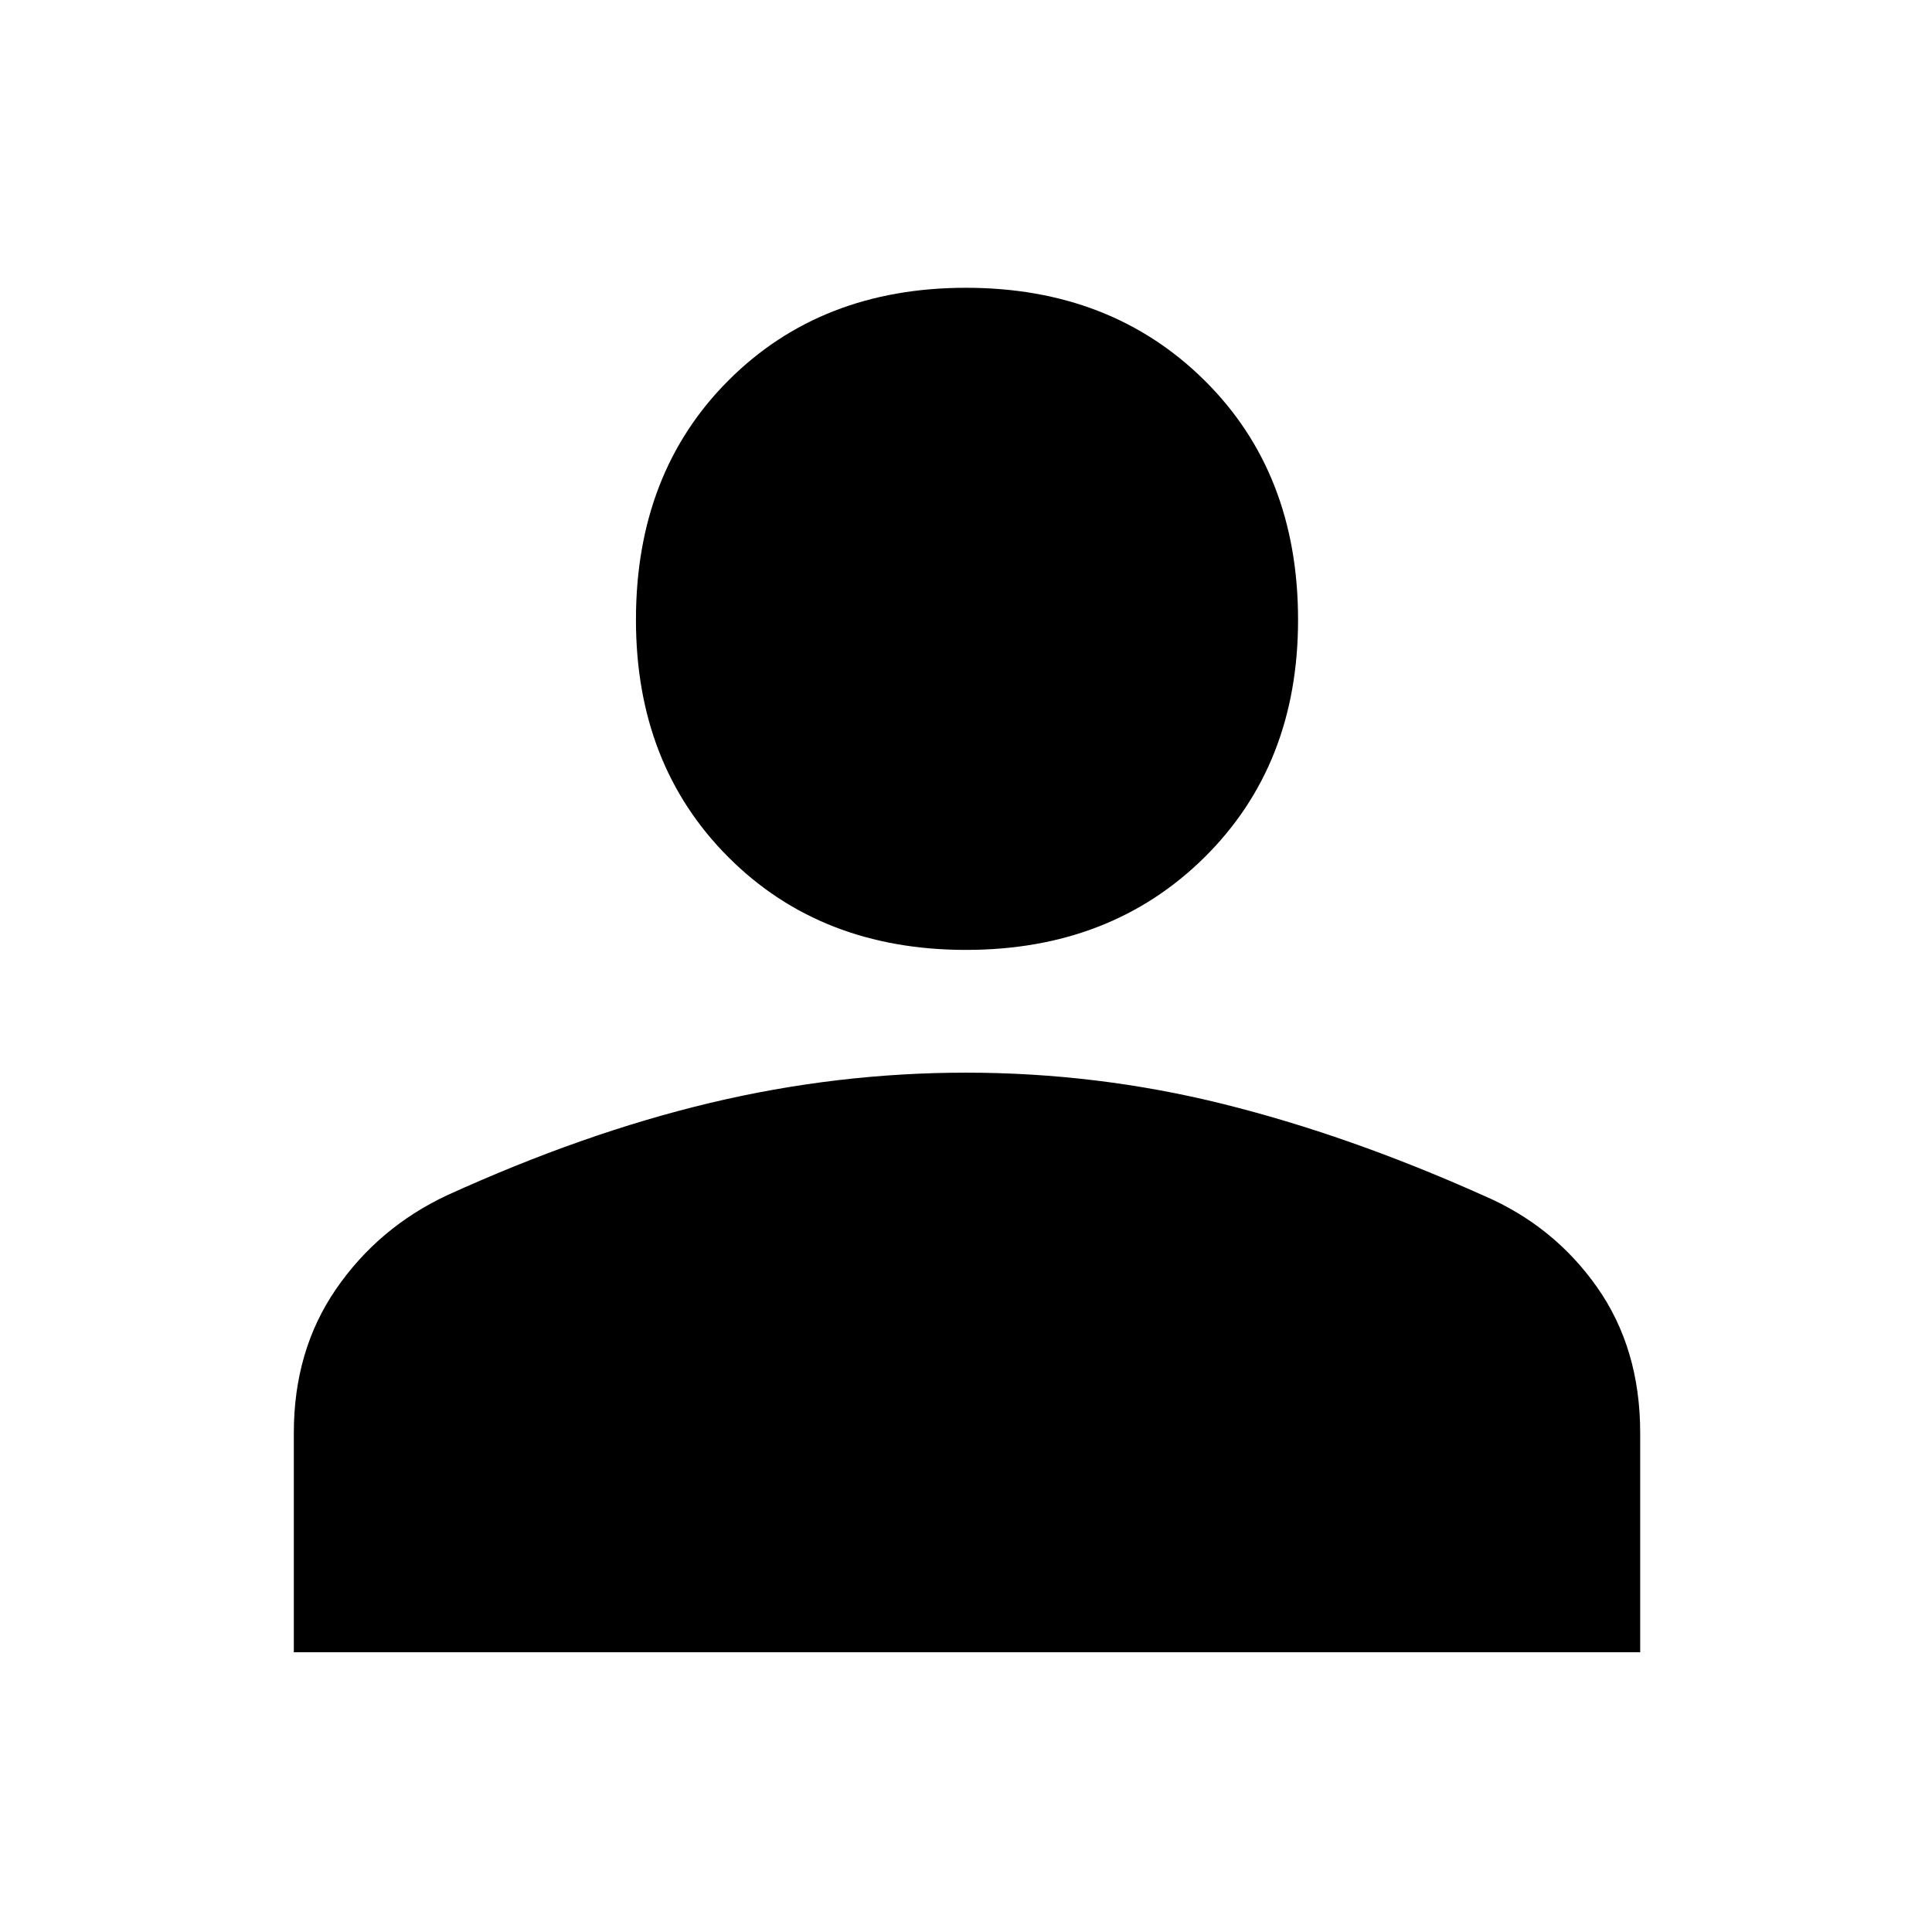
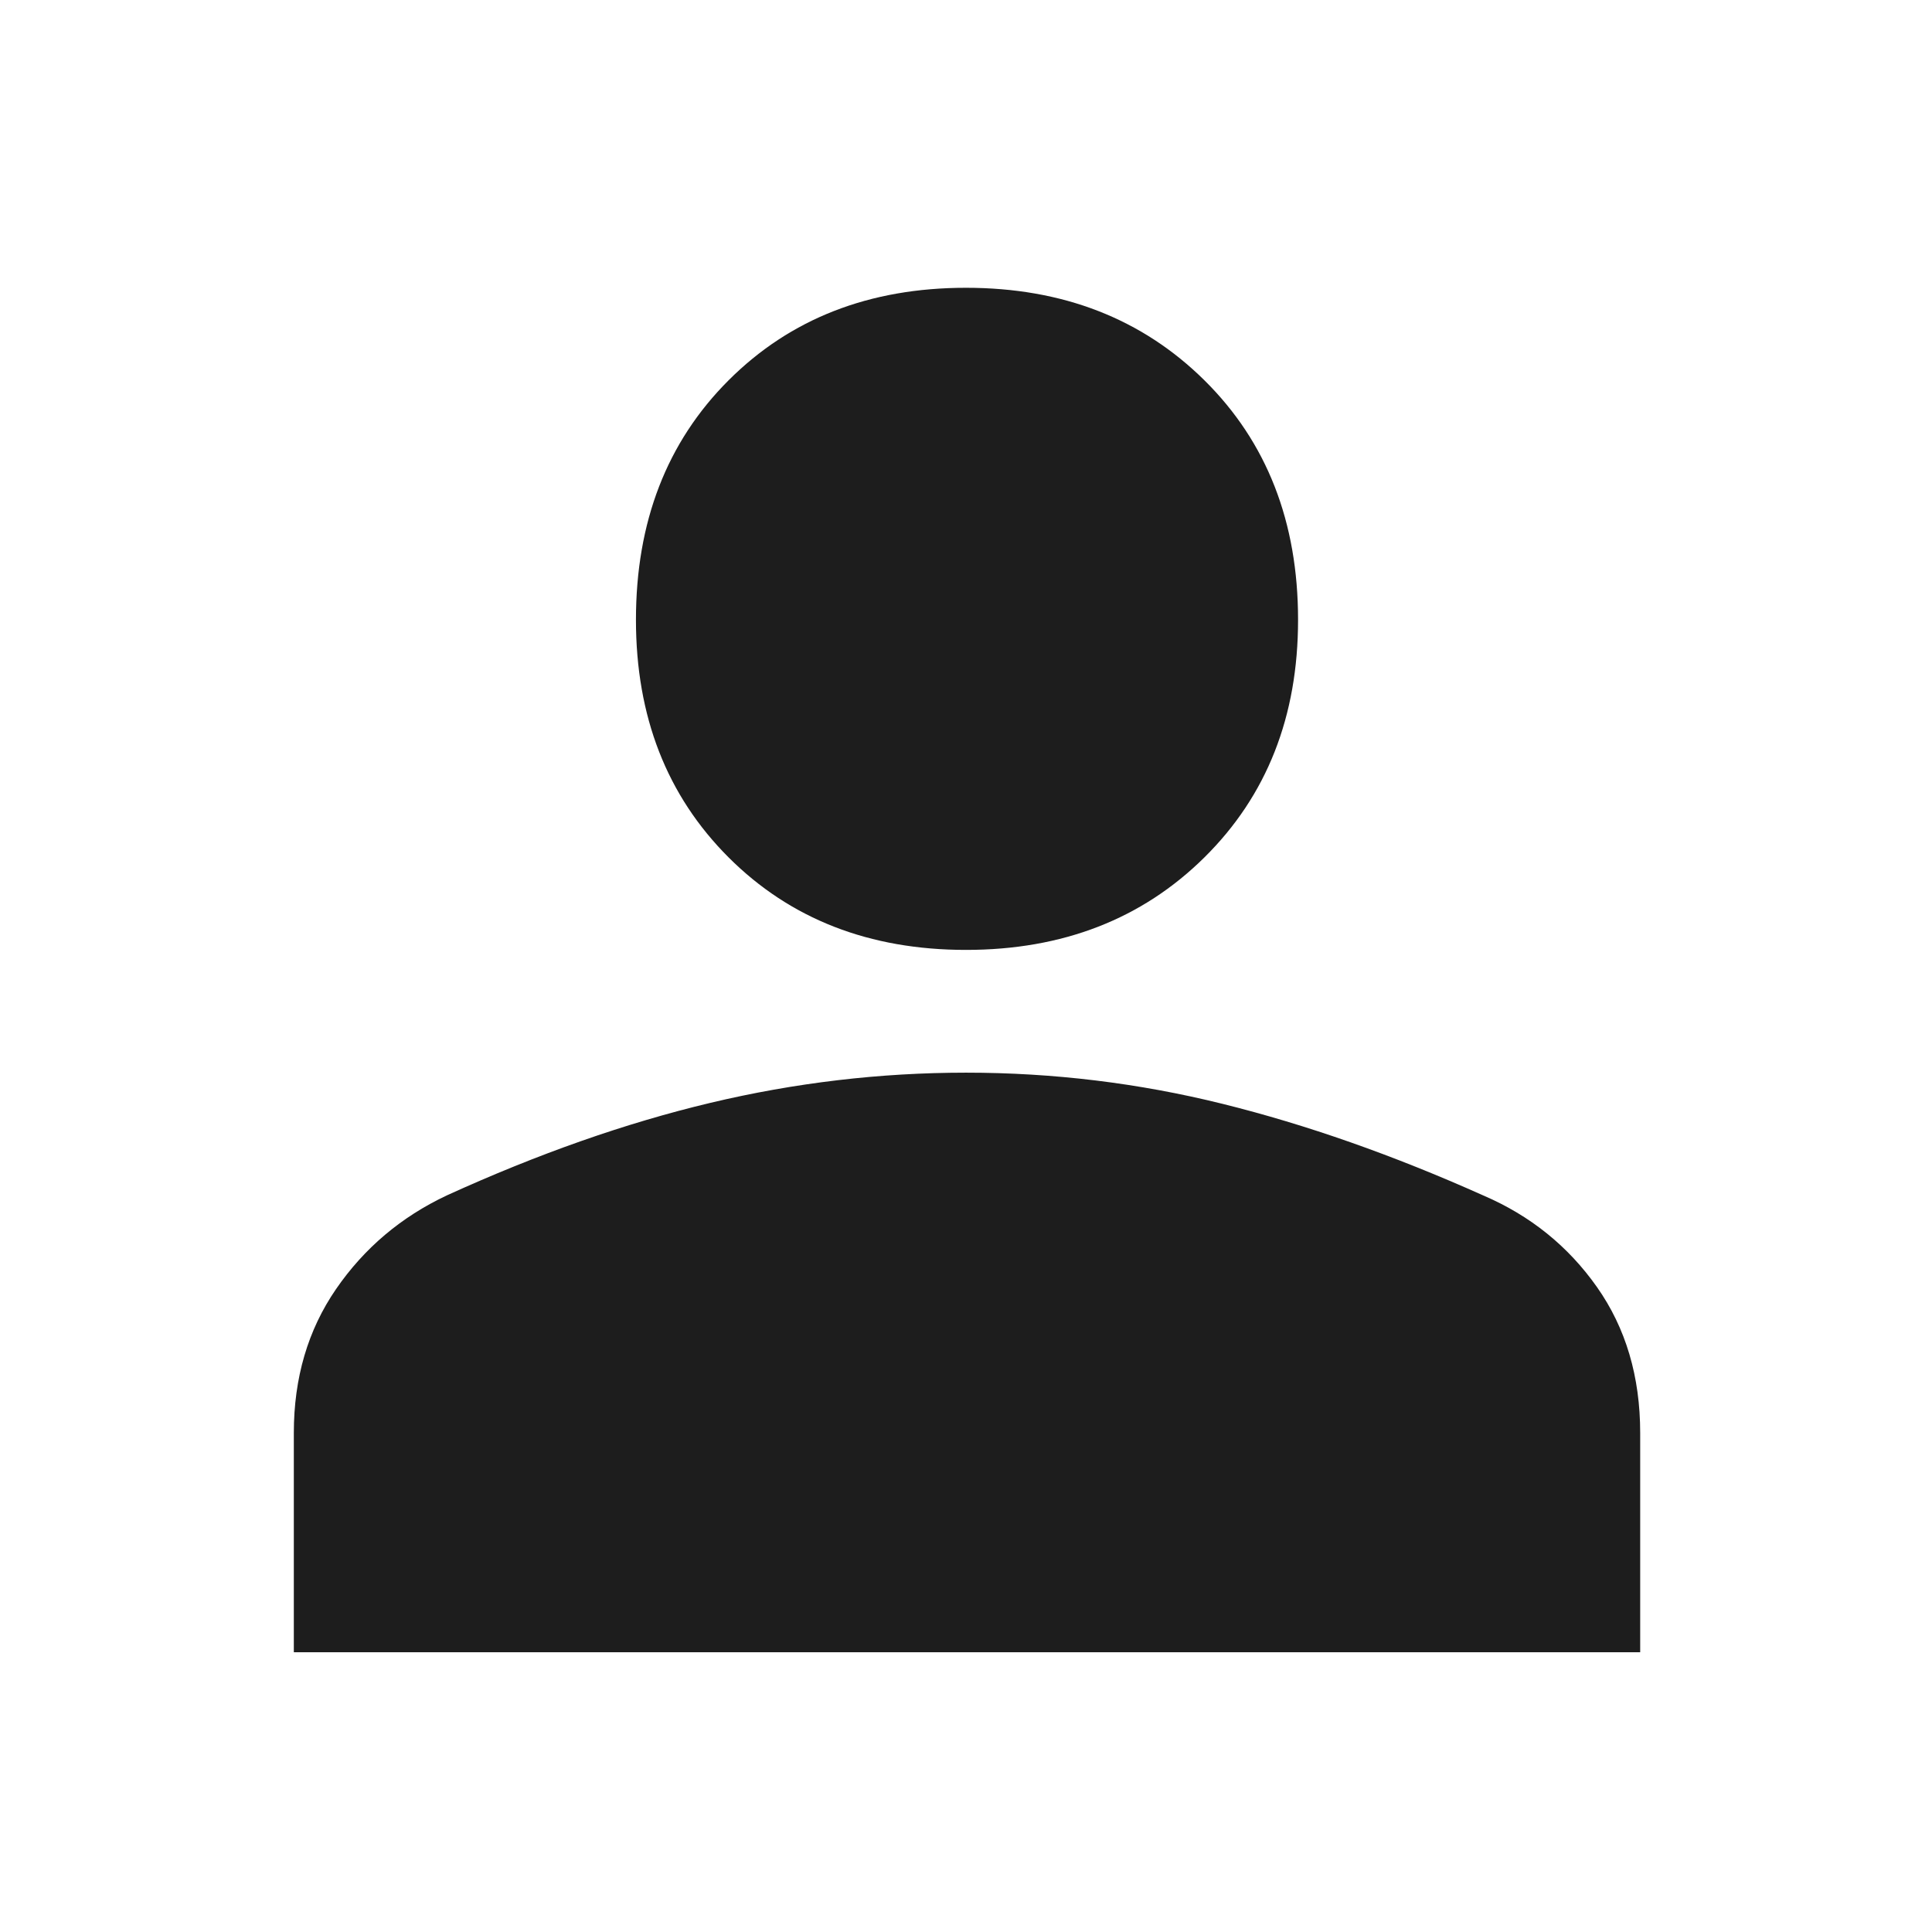
- <svg xmlns="http://www.w3.org/2000/svg" height="48" width="48">
+ <svg xmlns="http://www.w3.org/2000/svg" height="48" width="48" fill="#1d1d1d">
  <path d="M24 23.6q-3.6 0-5.9-2.3-2.3-2.3-2.3-5.9 0-3.65 2.3-5.95 2.3-2.3 5.9-2.3 3.6 0 5.925 2.3 2.325 2.3 2.325 5.95 0 3.6-2.325 5.9Q27.6 23.6 24 23.6ZM7.3 41.05V35.6q0-2.05 1.05-3.575Q9.4 30.5 11.1 29.7q3.4-1.55 6.55-2.3 3.15-.75 6.35-.75 3.25 0 6.375.775T36.85 29.7q1.75.75 2.825 2.275Q40.75 33.5 40.75 35.6v5.45Z" />
</svg>
